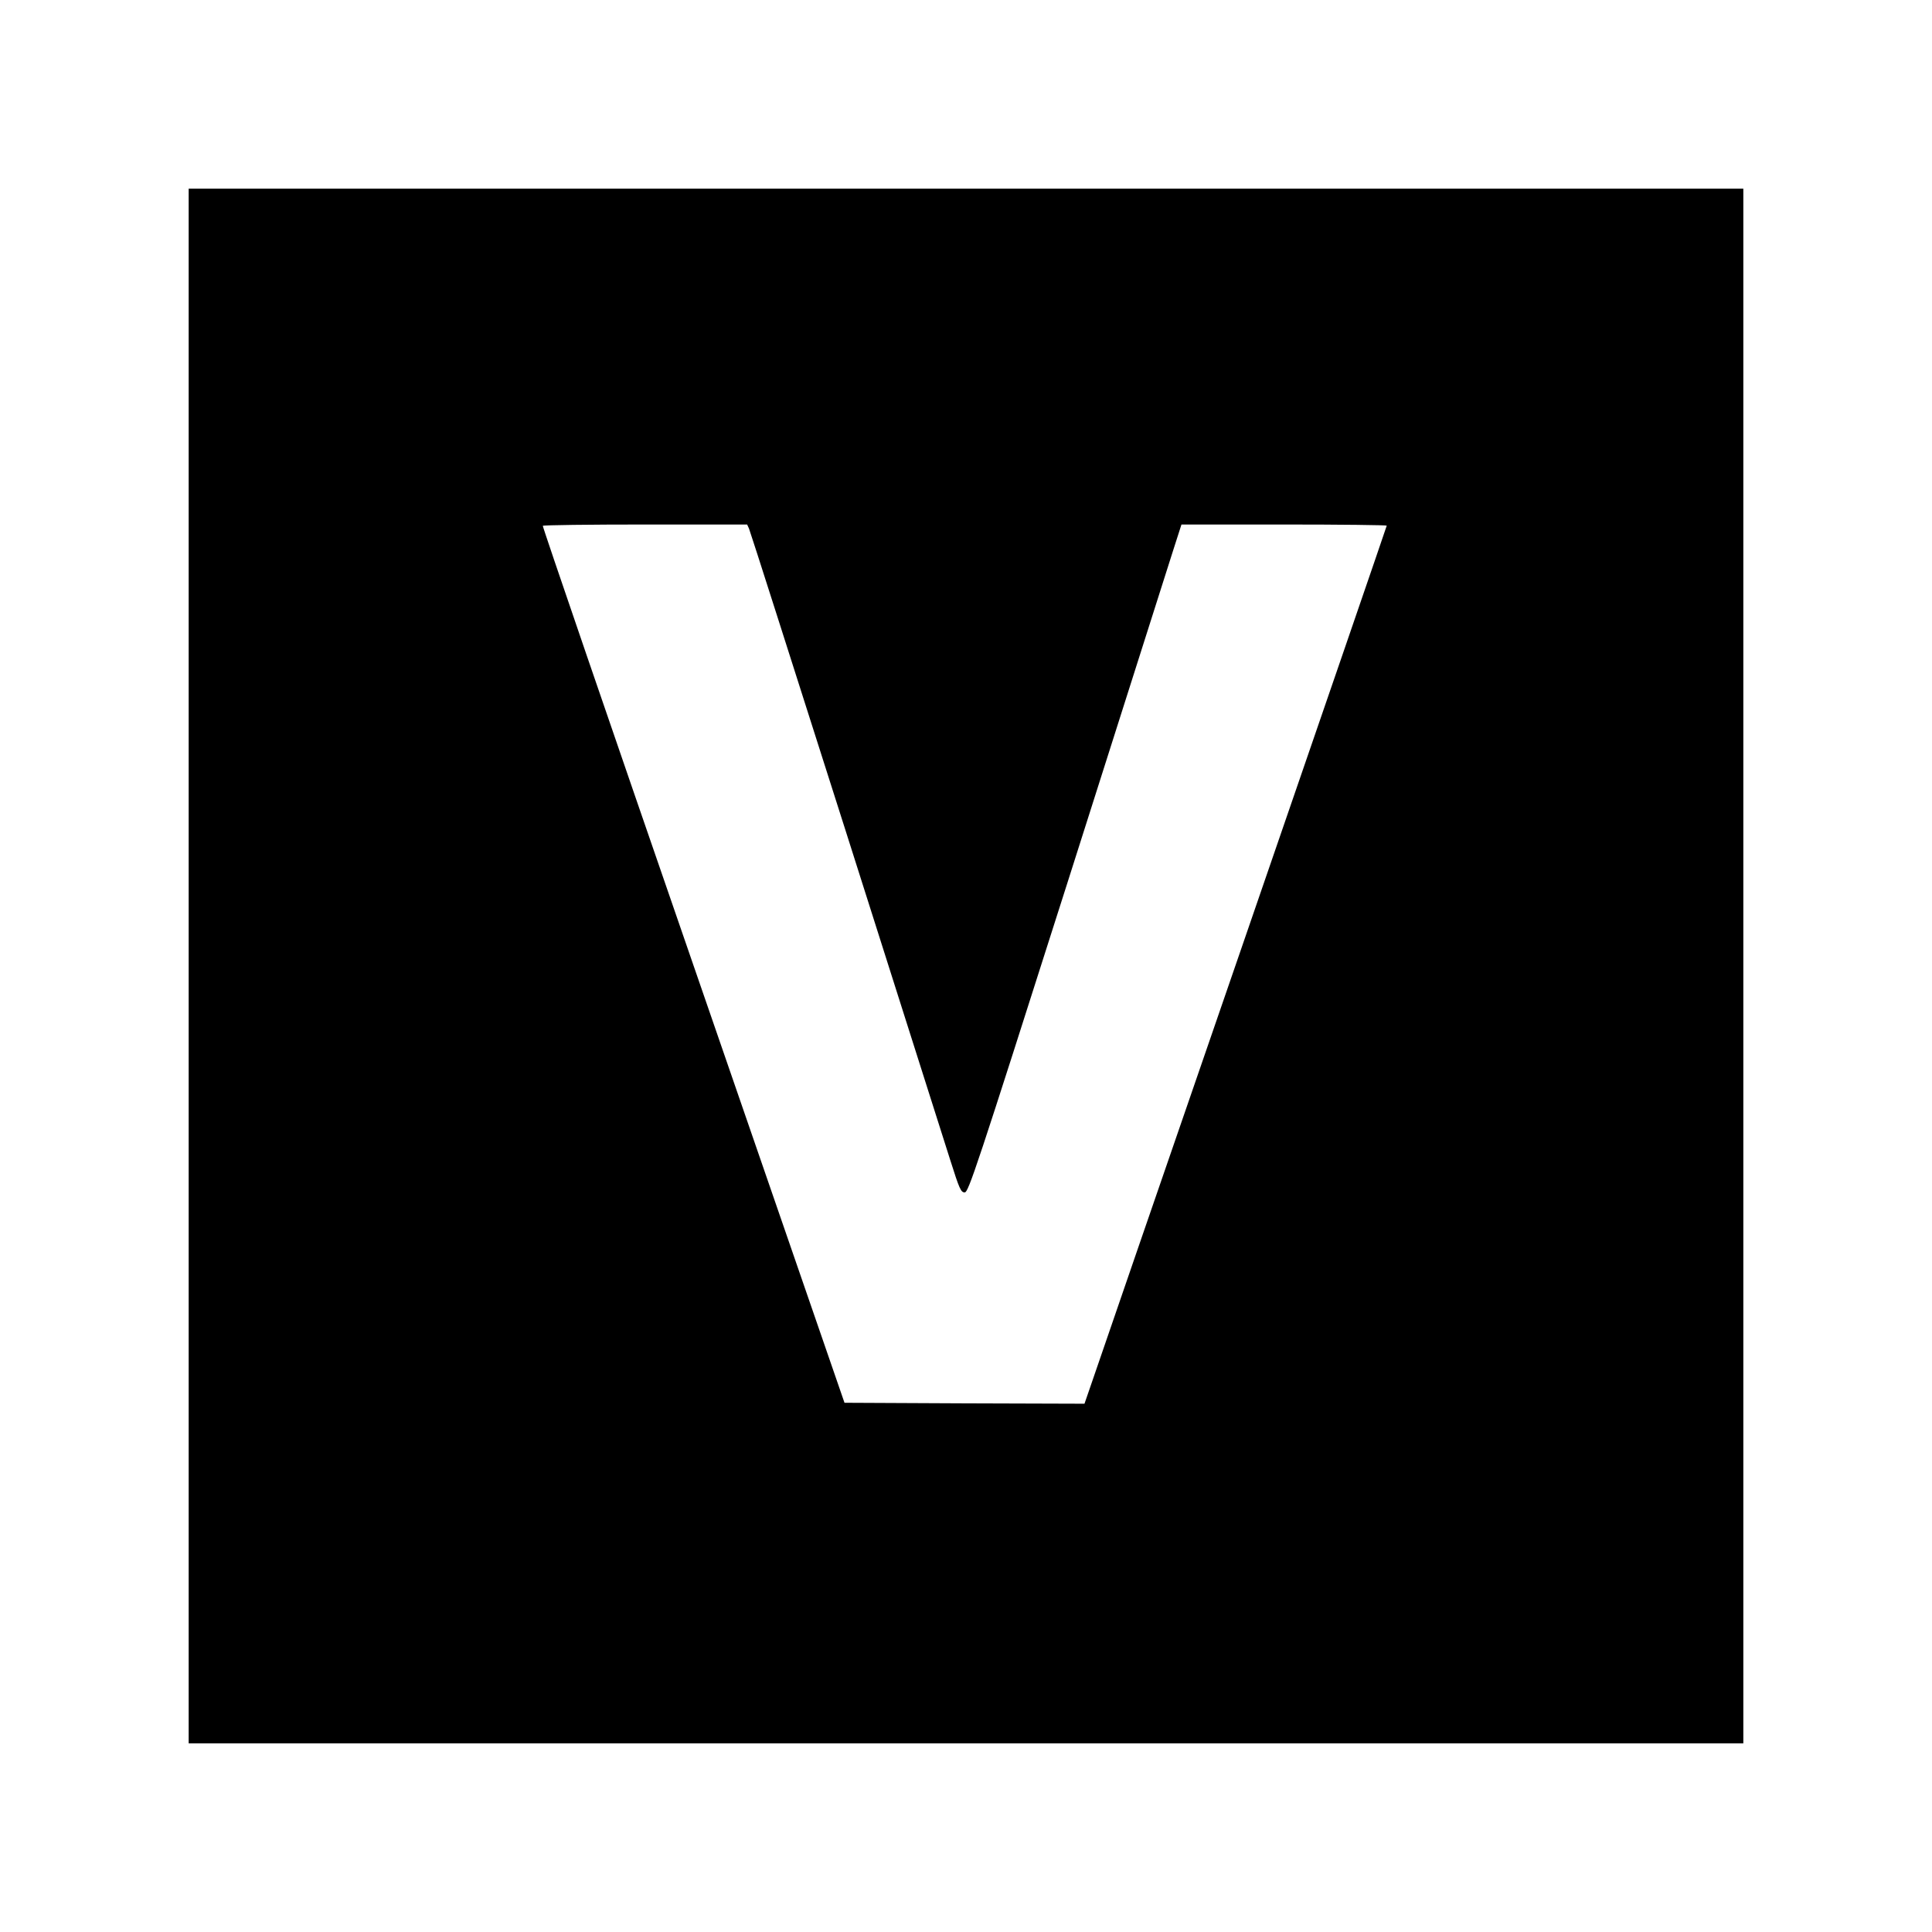
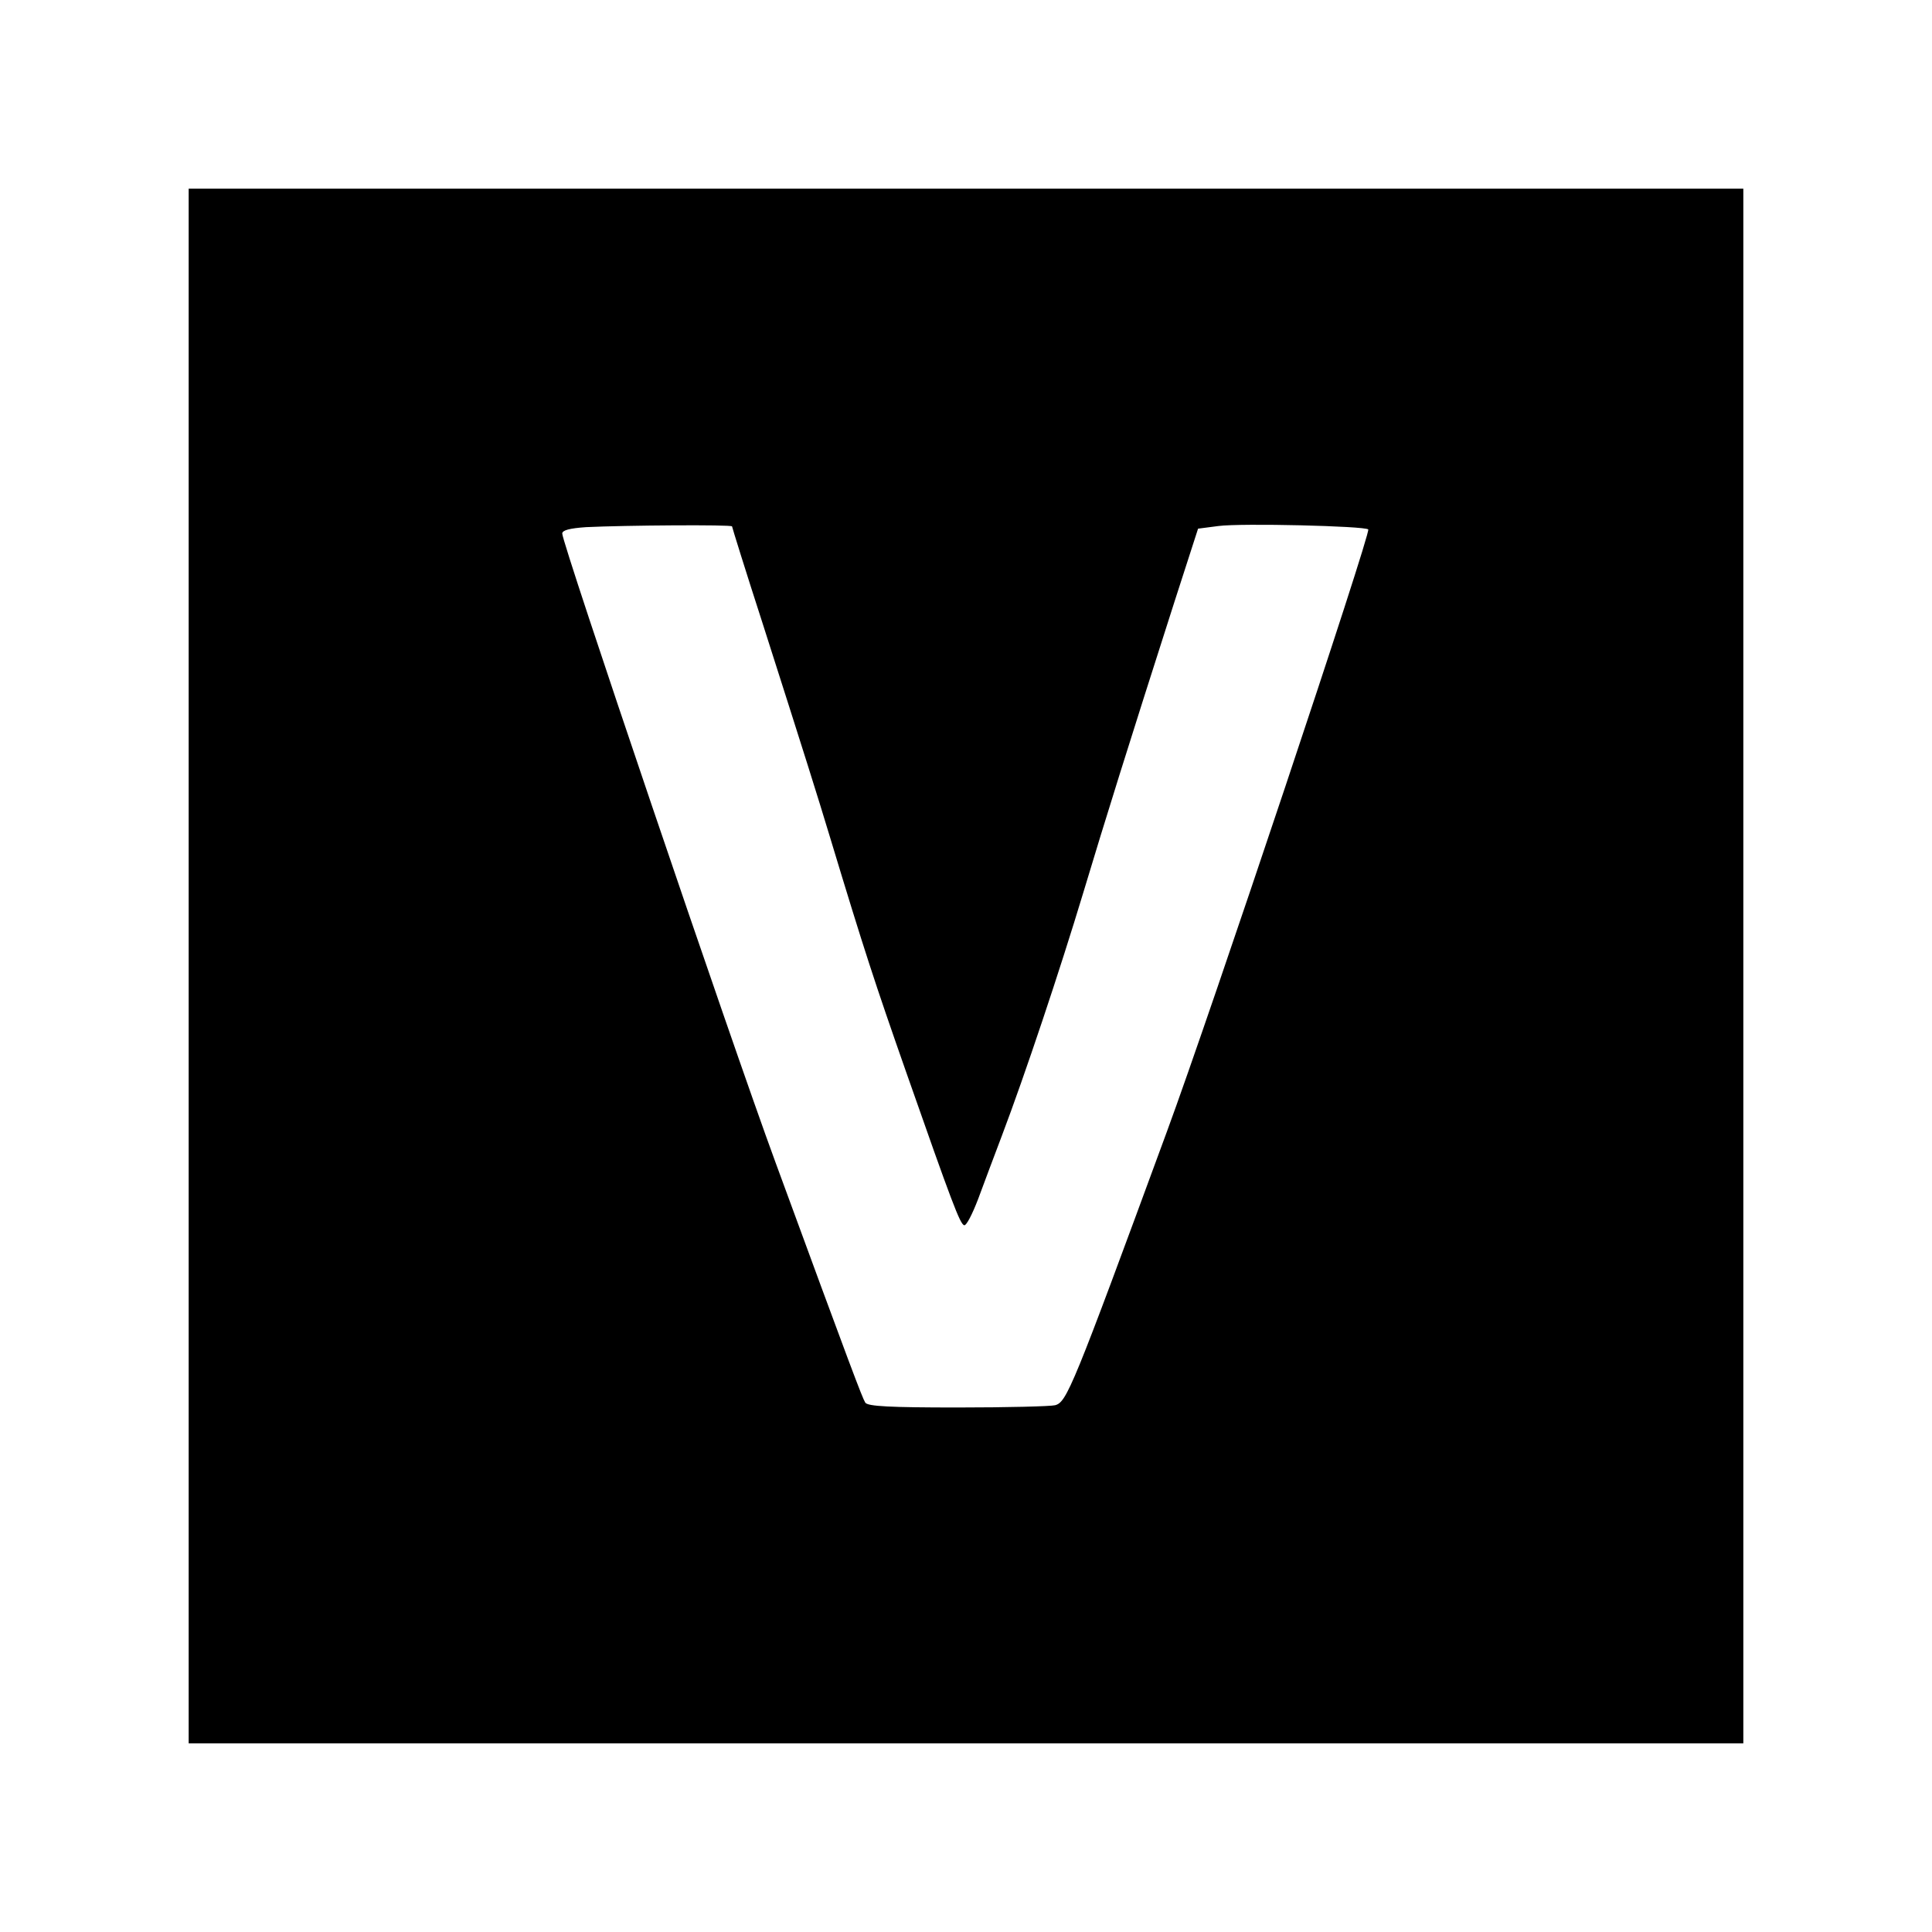
- <svg xmlns="http://www.w3.org/2000/svg" version="1.0" width="1024pt" height="1024pt" viewBox="0 0 1024 1024" preserveAspectRatio="xMidYMid meet">
-   <g transform="translate(0,1024) scale(0.1,-0.1)" fill="#000000" stroke="none">
-     <path d="M1000 5120 l0 -4120 4120 0 4120 0 0 4120 0 4120 -4120 0 -4120 0 0 -4120z m2970 2318 c6 -13 235 -732 511 -1598 275 -866 525 -1653 555 -1747 49 -155 57 -173 77 -173 20 0 59 117 542 1633 285 897 539 1694 563 1770 l44 137 544 0 c299 0 544 -3 544 -6 0 -3 -347 -1012 -771 -2242 -424 -1230 -785 -2276 -801 -2325 l-30 -87 -636 2 -636 3 -801 2320 c-441 1276 -800 2323 -798 2328 2 4 247 7 544 7 l539 0 10 -22z" />
+ <svg xmlns="http://www.w3.org/2000/svg" version="1.0" width="512pt" height="512pt" viewBox="0 0 512 512" preserveAspectRatio="xMidYMid meet">
+   <g transform="translate(0,512) scale(0.1,-0.1)" fill="#000000" stroke="none">
+     <path d="M500 2560 l0 -2060 2060 0 2060 0 0 2060 0 2060 -2060 0 -2060 0 0 -2060z m1440 1165 c0 -2 36 -118 81 -257 115 -360 143 -449 179 -568 91 -301 119 -386 201 -620 123 -351 143 -403 154 -407 6 -2 22 30 37 69 15 40 43 116 63 168 61 161 153 436 216 645 59 196 118 385 242 772 l62 192 54 7 c61 8 388 0 397 -9 8 -8 -417 -1280 -534 -1597 -250 -680 -265 -716 -296 -724 -11 -3 -128 -6 -258 -6 -179 0 -239 3 -245 13 -8 13 -37 89 -238 637 -121 329 -565 1639 -565 1666 0 9 20 14 63 17 102 5 387 7 387 2z" />
  </g>
</svg>
